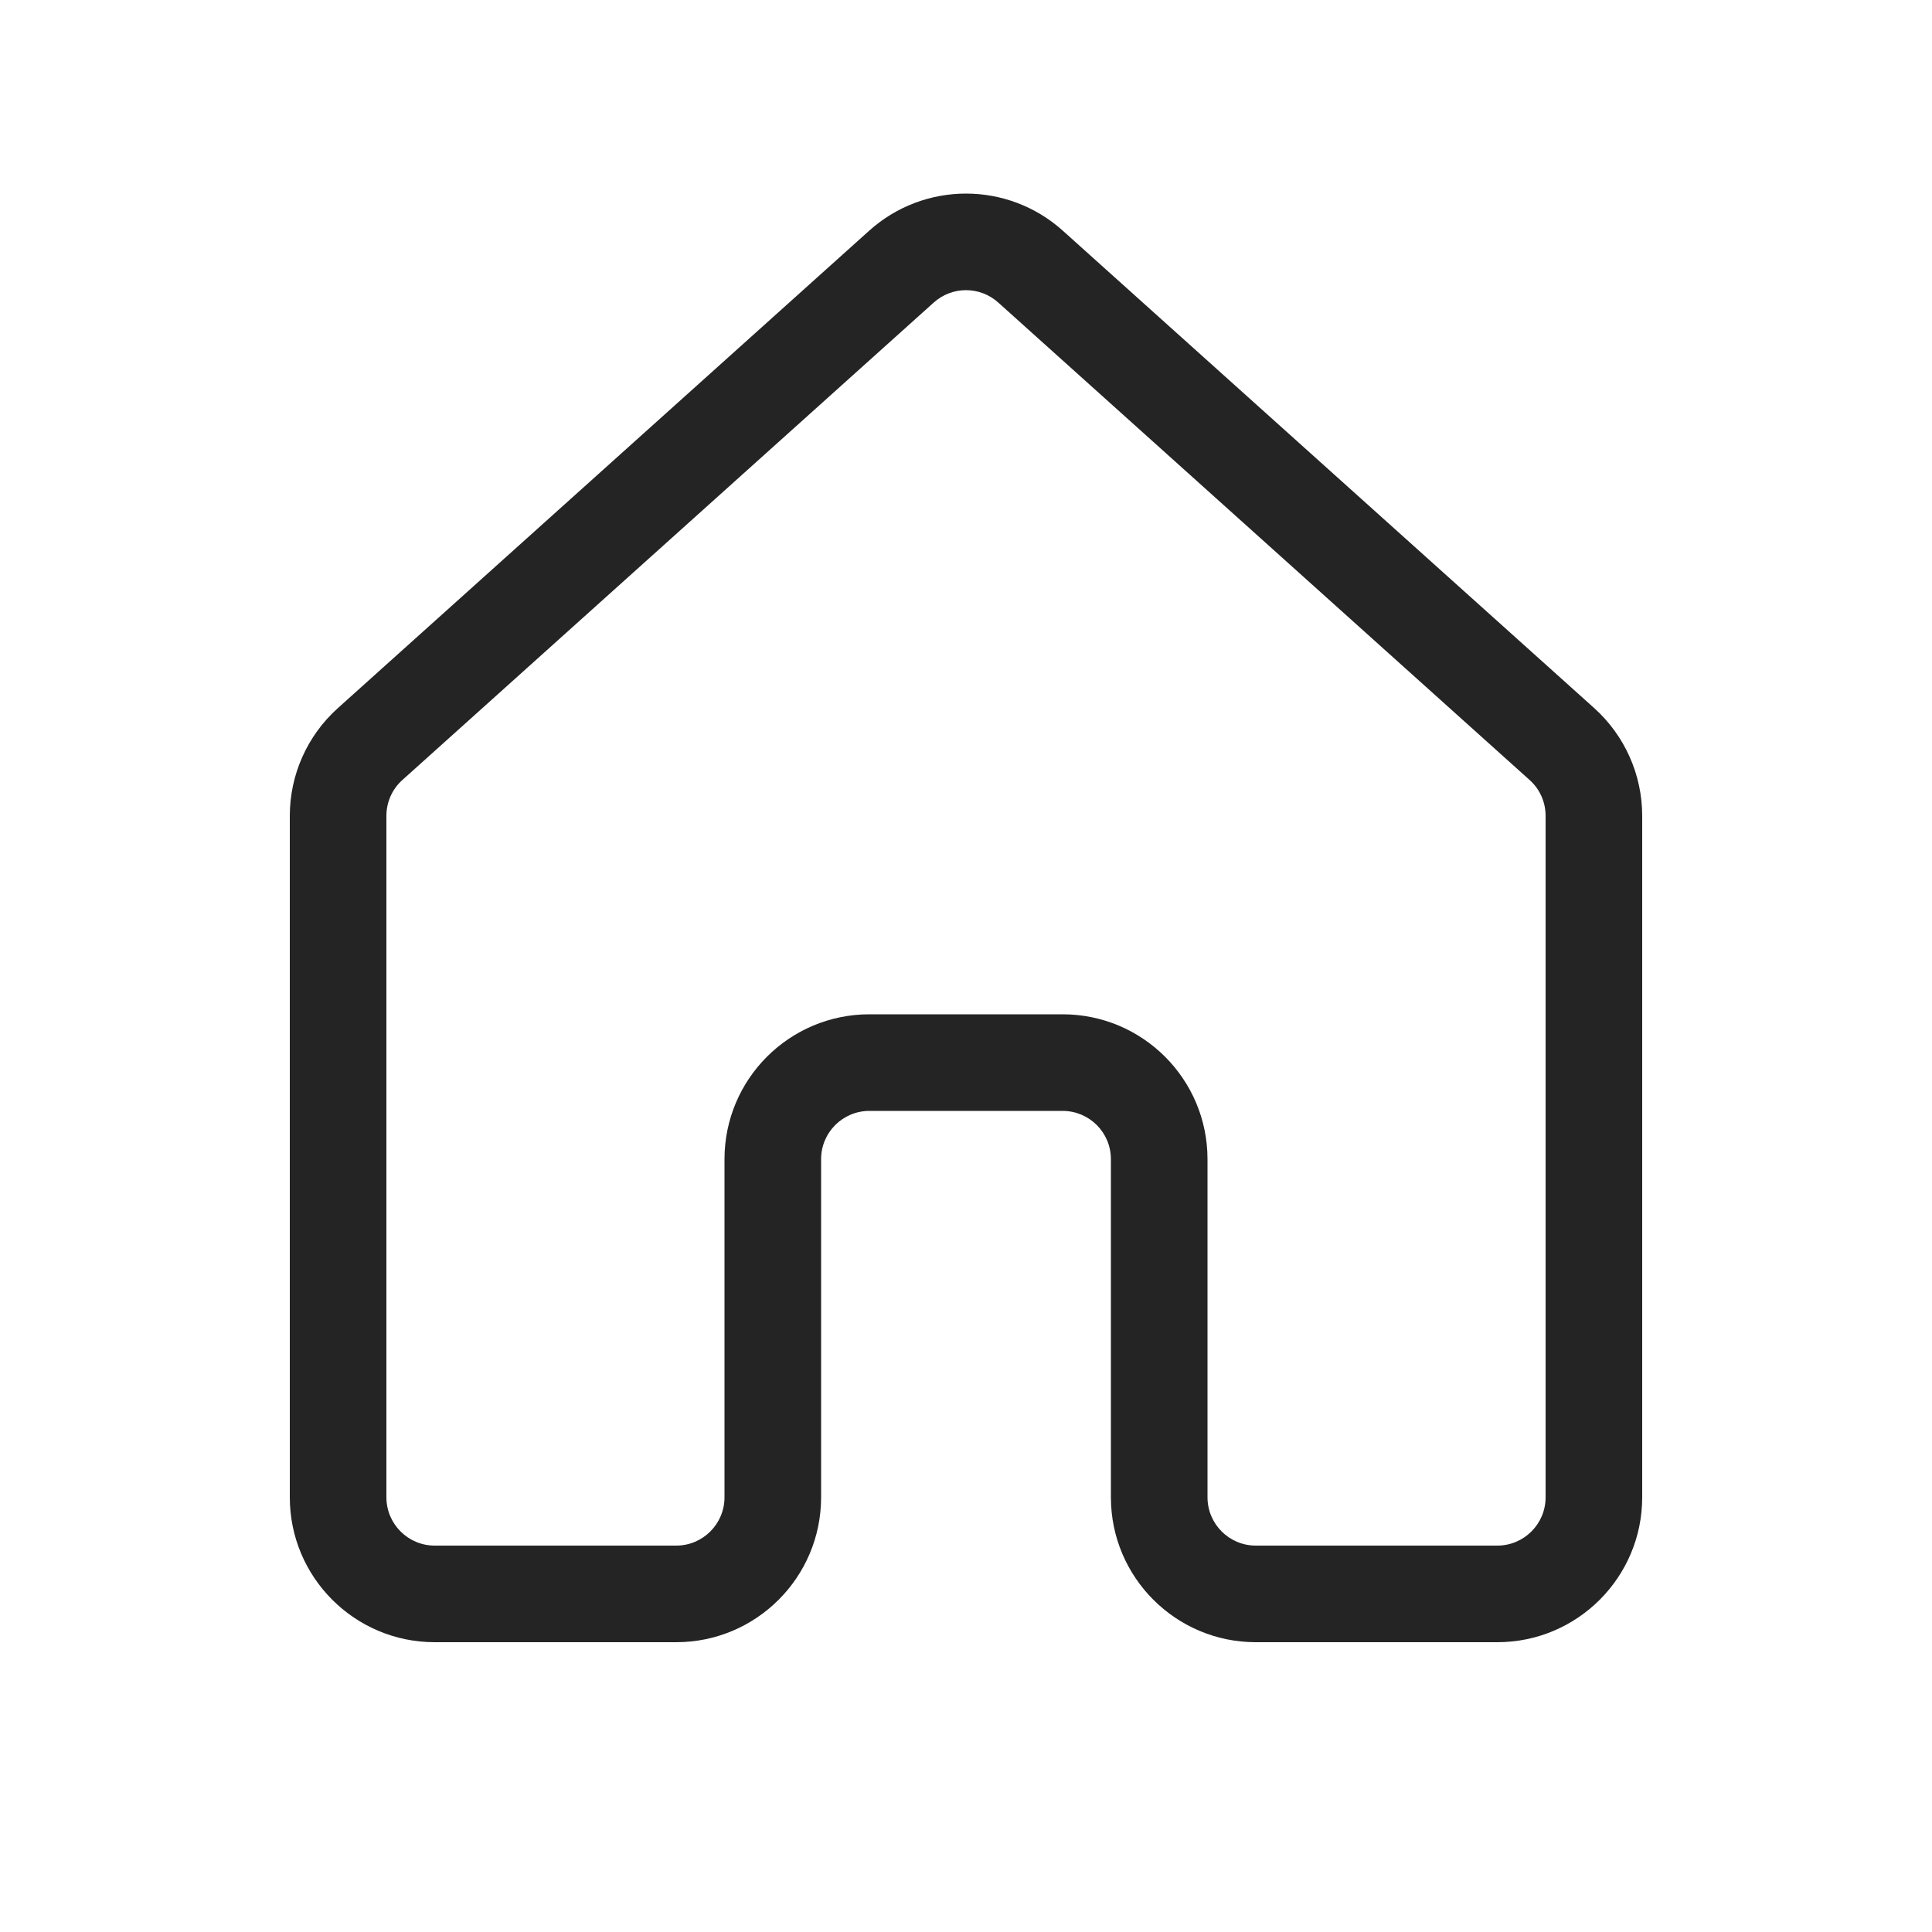
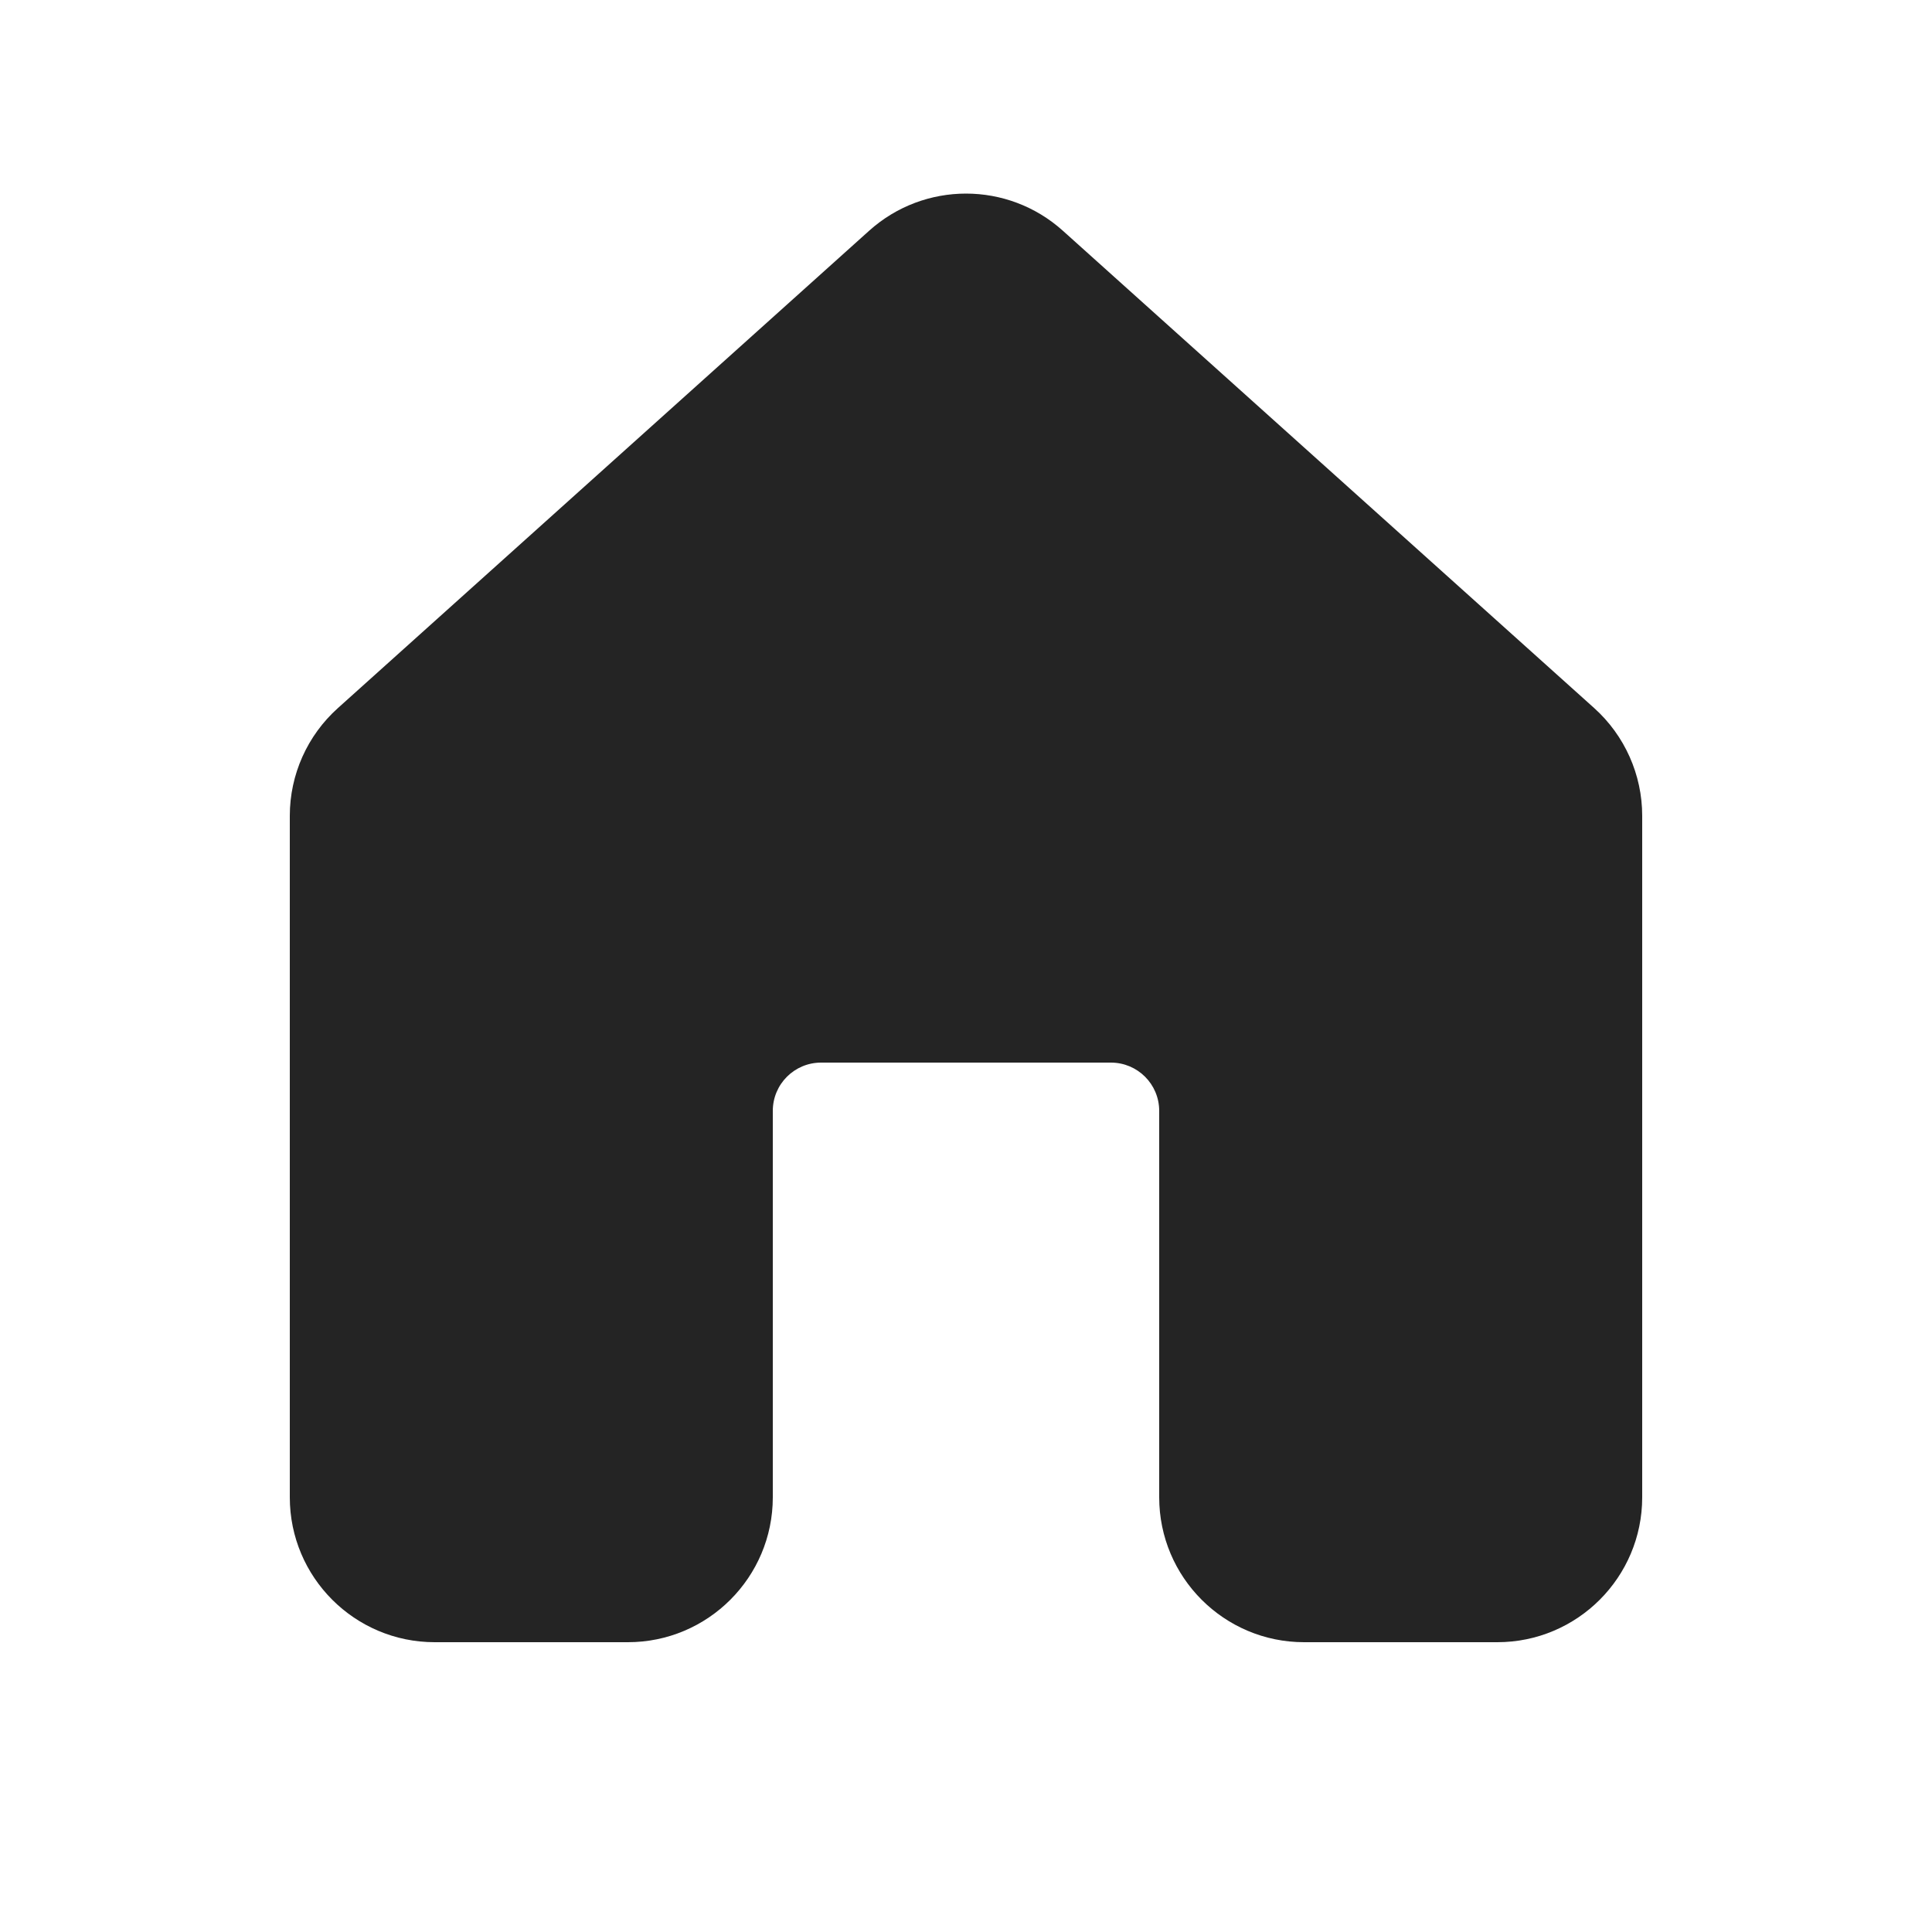
<svg xmlns="http://www.w3.org/2000/svg" width="20" height="20" viewBox="0 0 20 20" fill="none">
-   <path d="M8.998 2.388C9.568 1.876 10.432 1.876 11.002 2.388L16.503 7.33C16.819 7.614 17 8.02 17 8.445V15.5C17 16.328 16.328 17 15.5 17H13C12.172 17 11.5 16.328 11.5 15.5V12C11.5 11.723 11.276 11.5 11 11.5H9C8.724 11.5 8.5 11.723 8.5 12V15.5C8.5 16.328 7.828 17 7 17H4.5C3.672 17 3 16.328 3 15.5V8.445C3 8.02 3.181 7.614 3.498 7.33L8.998 2.388ZM10.334 3.132C10.144 2.961 9.856 2.961 9.666 3.132L4.166 8.074C4.06 8.168 4 8.304 4 8.445V15.5C4 15.776 4.224 16 4.5 16H7C7.276 16 7.5 15.776 7.5 15.5V12C7.5 11.171 8.172 10.5 9 10.5H11C11.828 10.5 12.5 11.171 12.5 12V15.5C12.5 15.776 12.724 16 13 16H15.5C15.776 16 16 15.776 16 15.5V8.445C16 8.304 15.94 8.168 15.834 8.074L10.334 3.132Z" fill="#242424" />
+   <path d="M11.002 2.388C10.432 1.876 9.568 1.876 8.998 2.388L3.498 7.33C3.181 7.614 3 8.02 3 8.445V15.5C3 16.328 3.672 17 4.5 17H6.5C7.328 17 8 16.328 8 15.5V11.5C8 11.223 8.224 11 8.5 11H11.5C11.776 11 12 11.223 12 11.5V15.5C12 16.328 12.672 17 13.5 17H15.5C16.328 17 17 16.328 17 15.5V8.445C17 8.02 16.819 7.614 16.503 7.33L11.002 2.388Z" fill="#242424" />
</svg>
